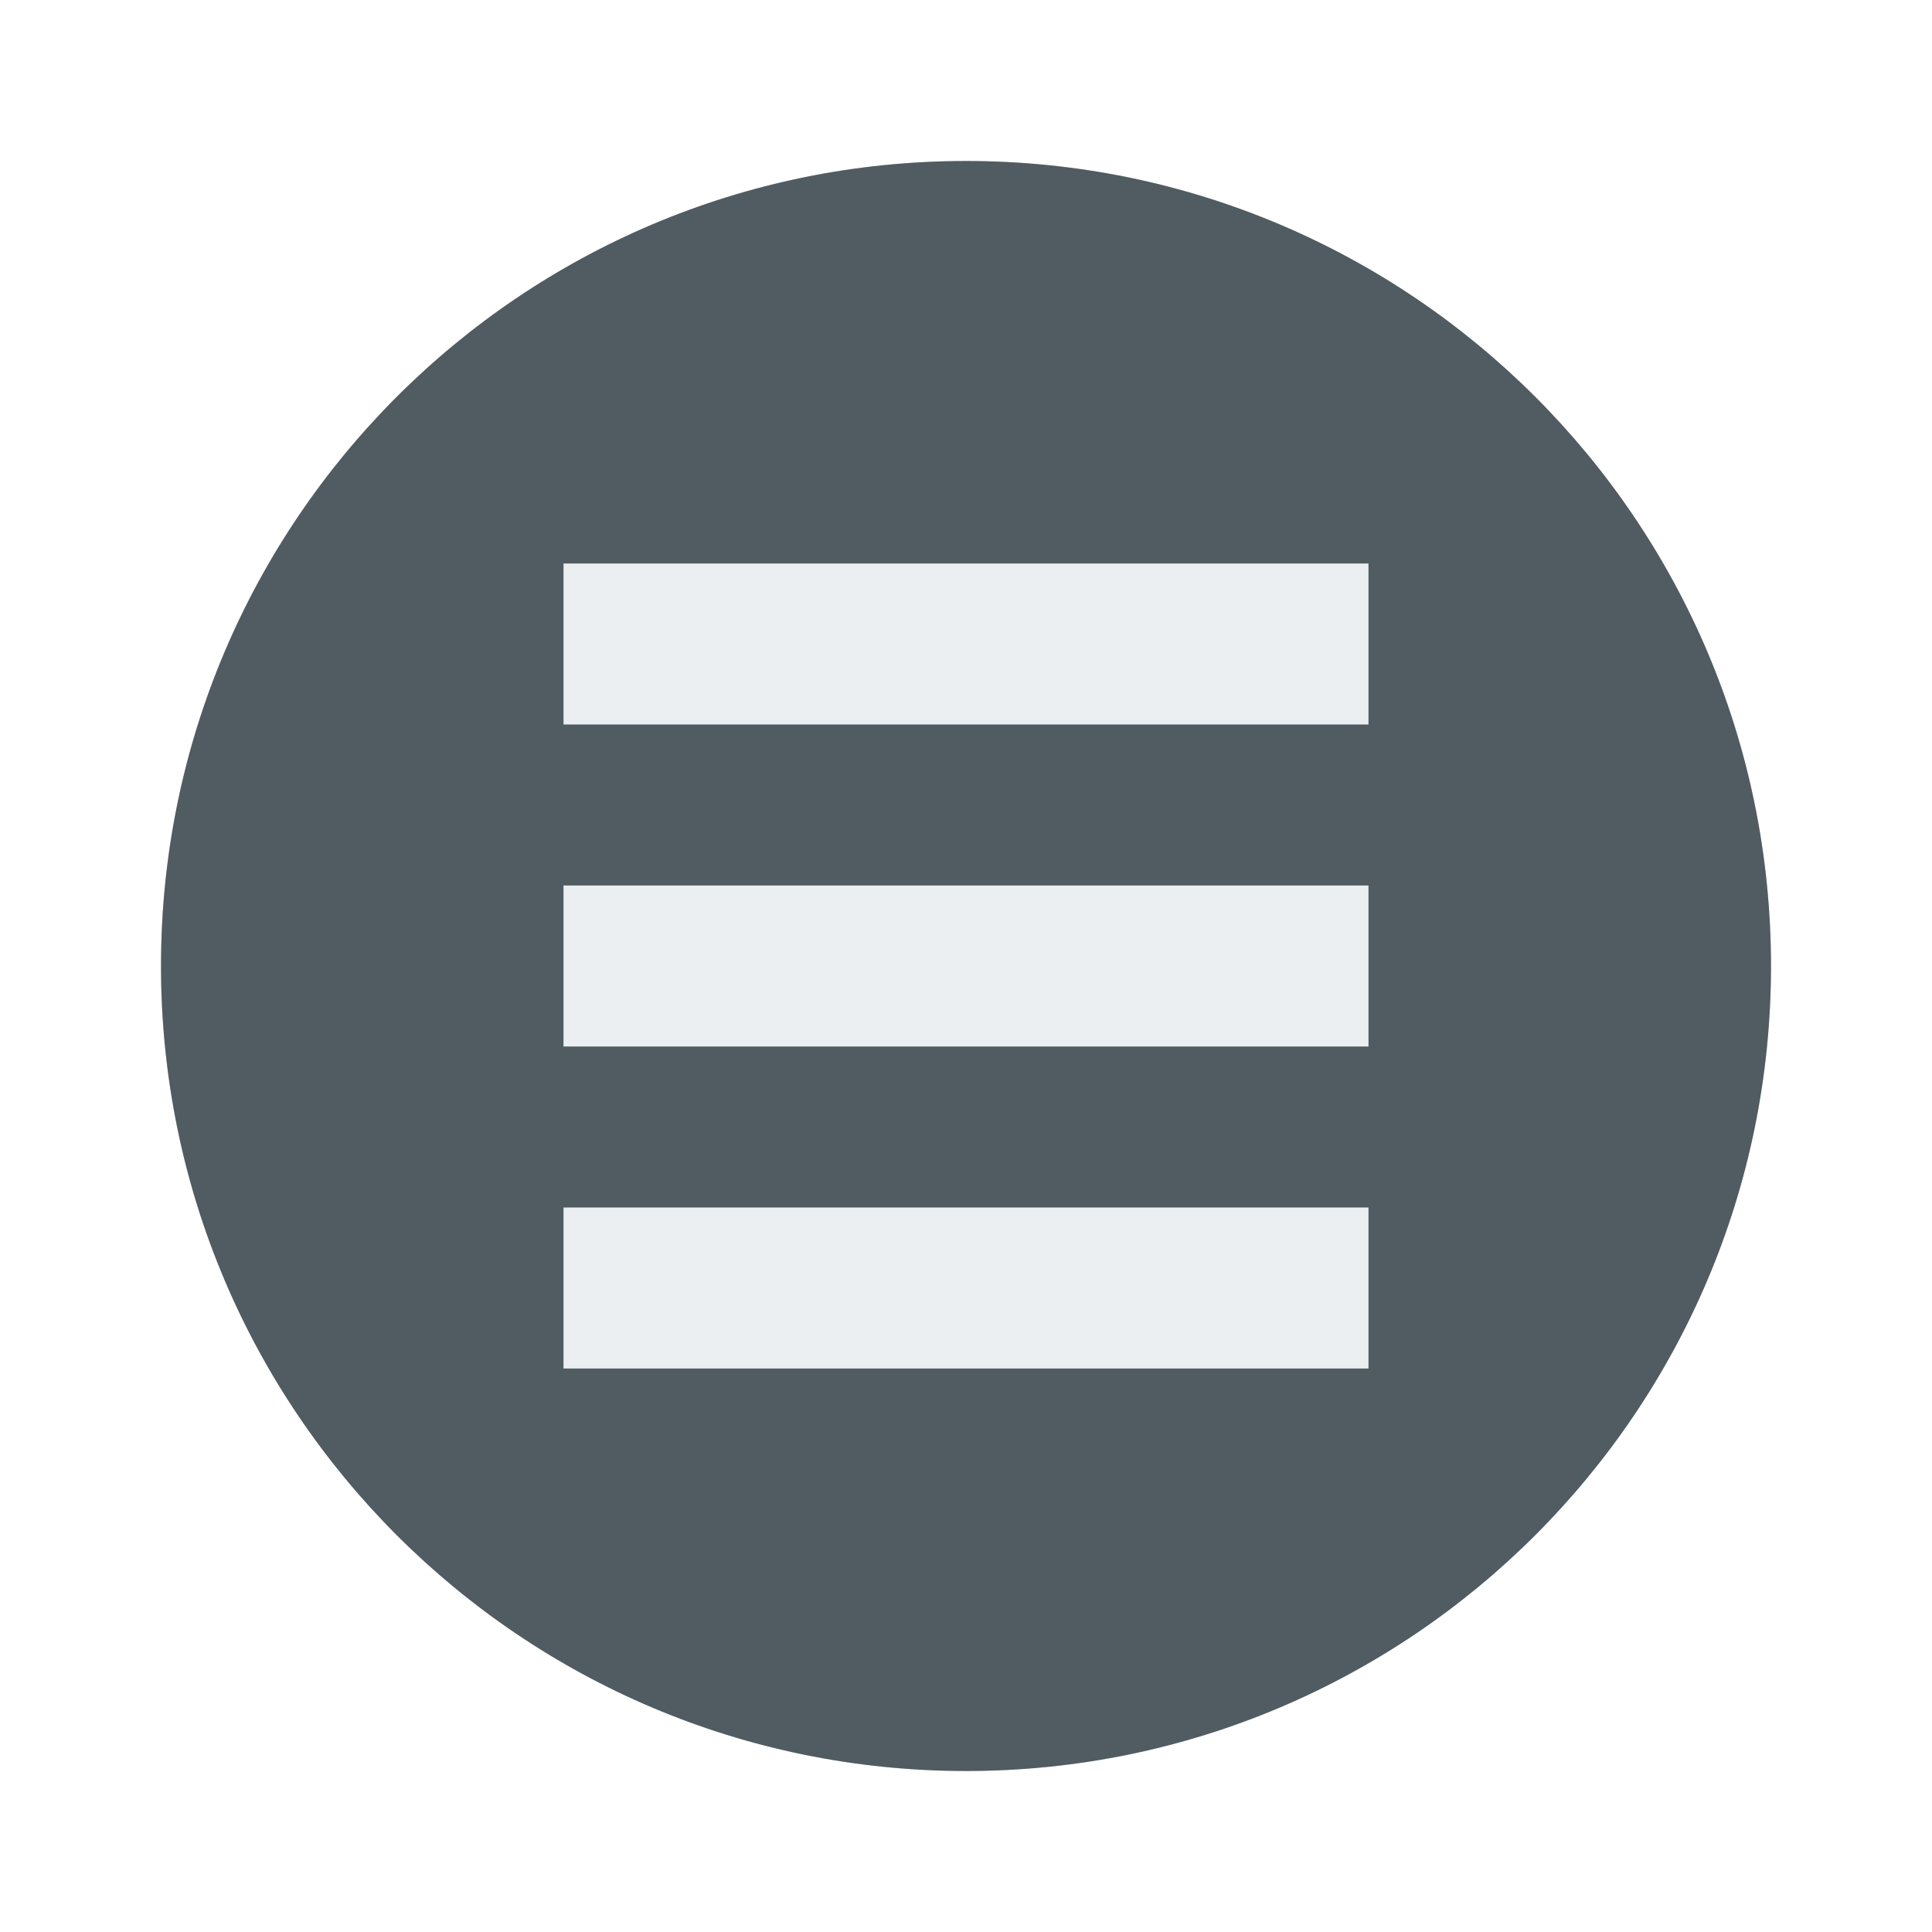
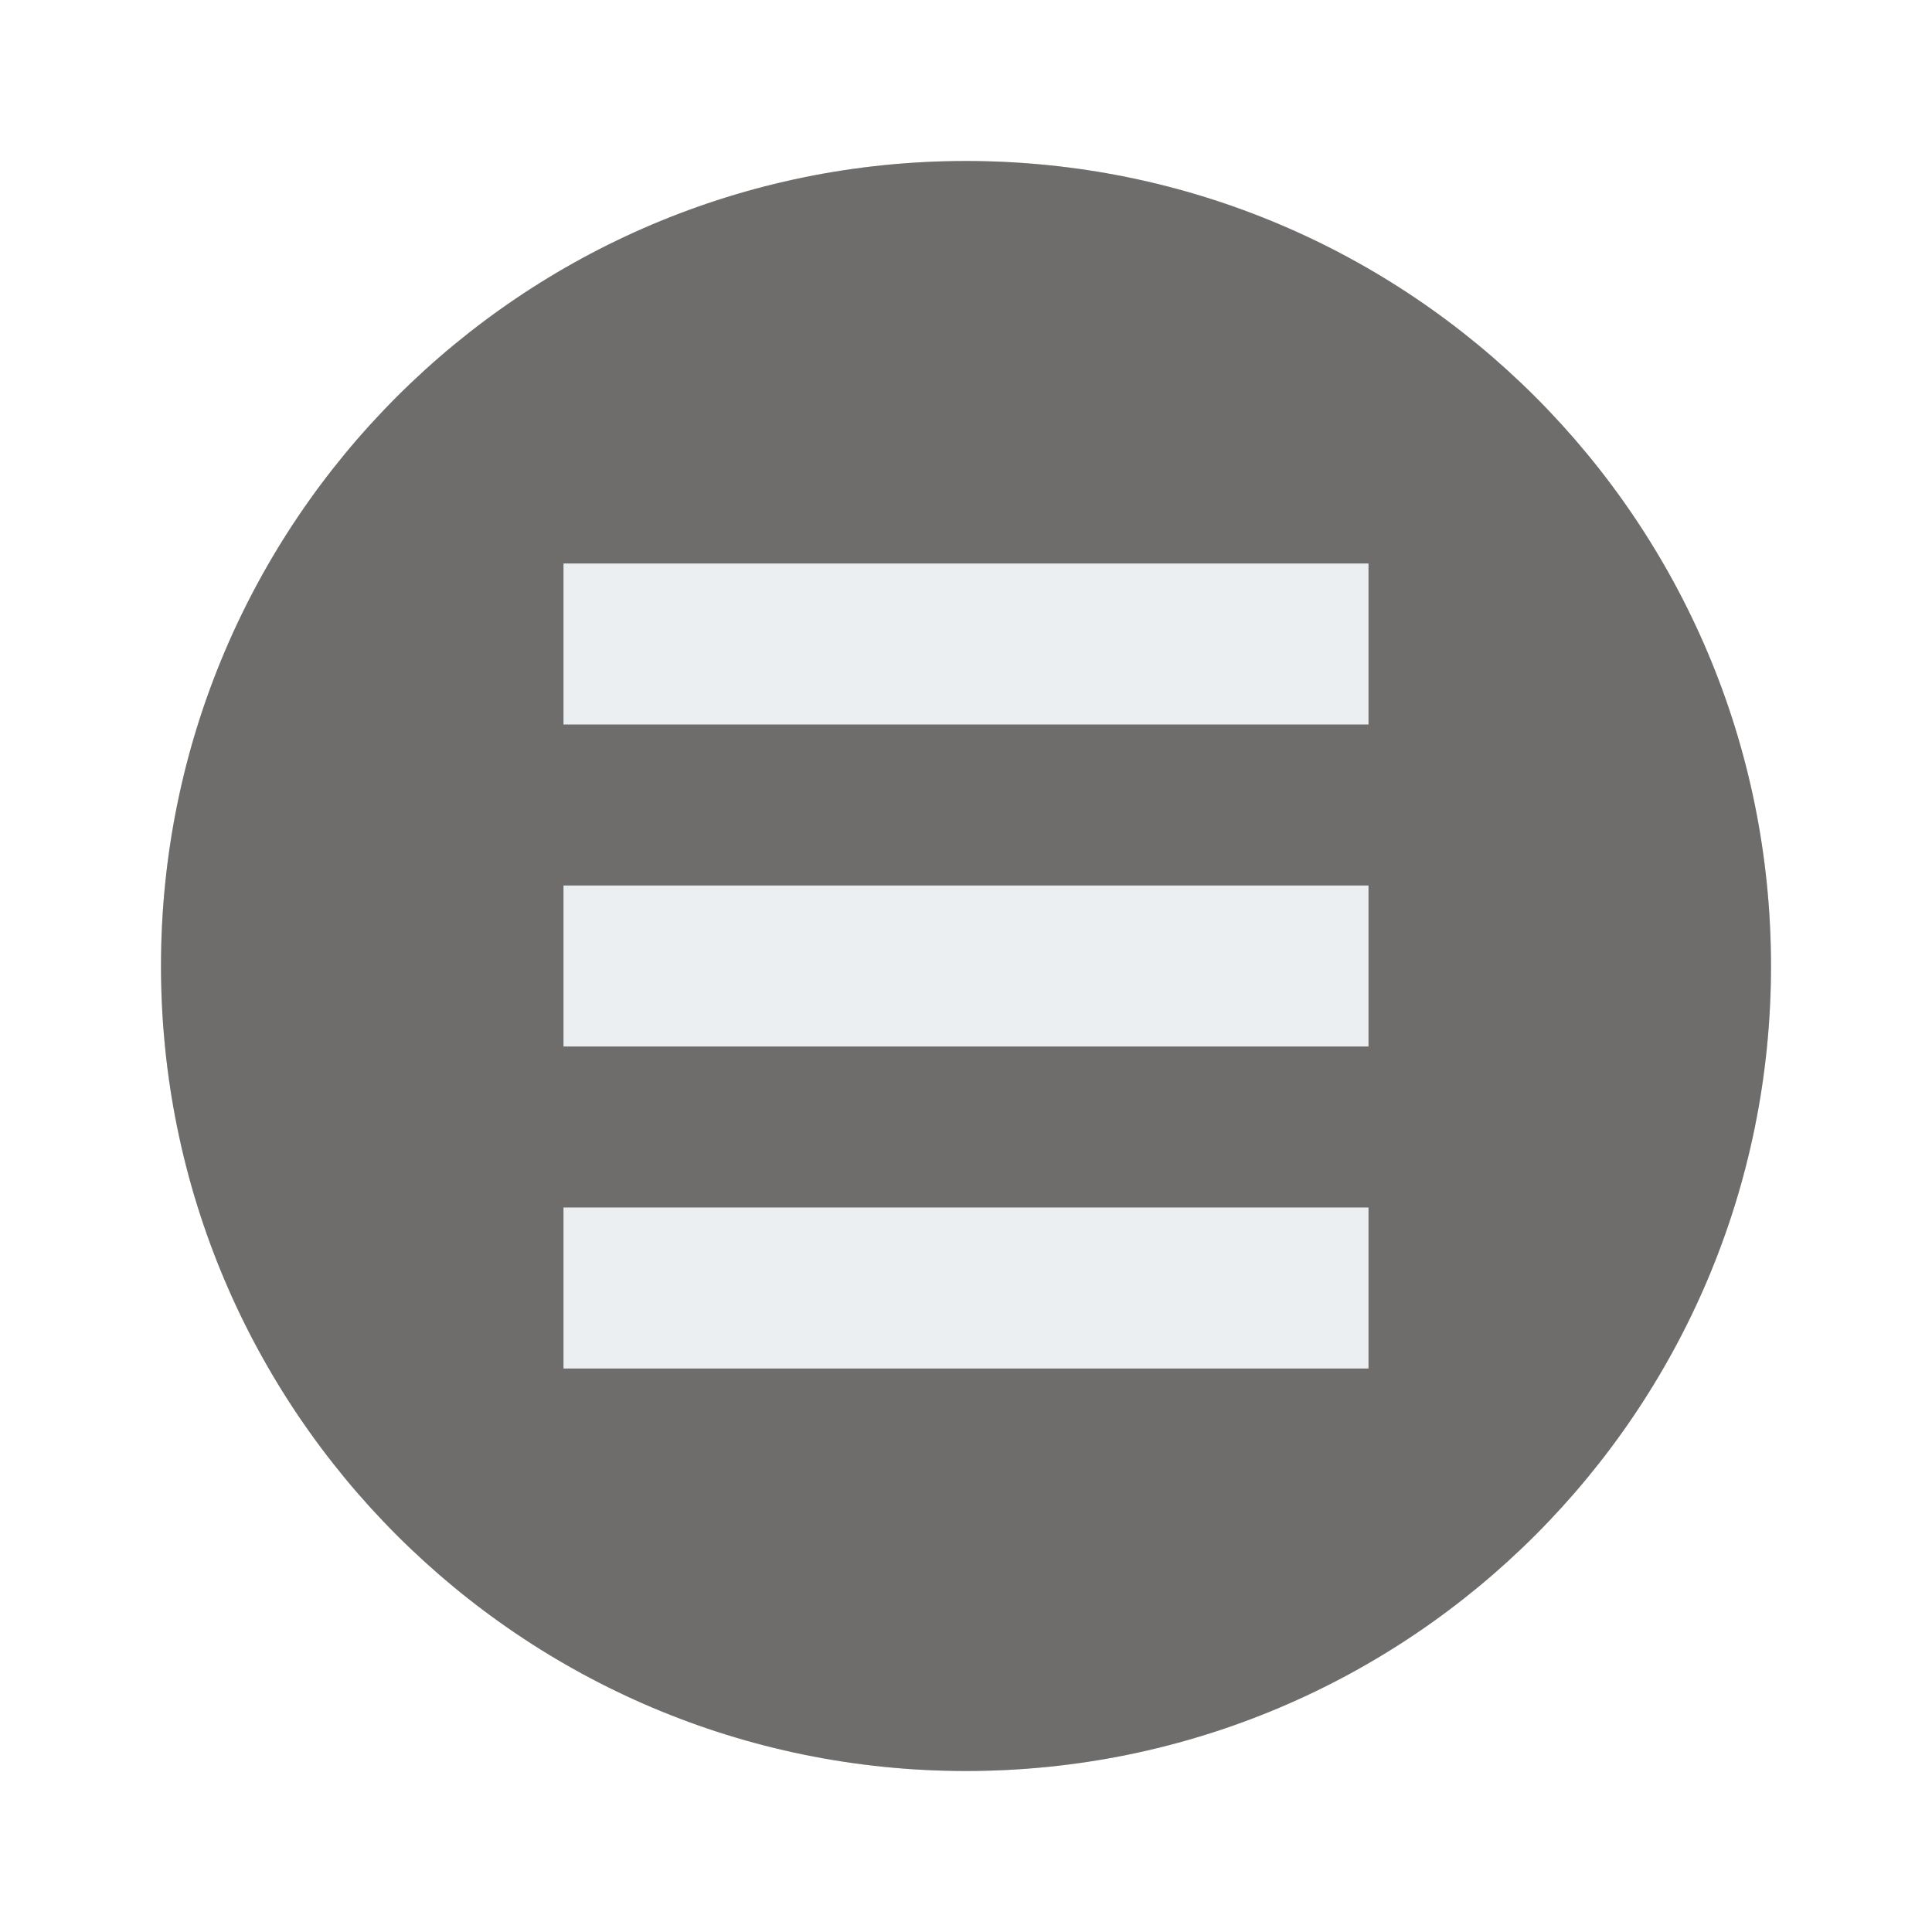
<svg xmlns="http://www.w3.org/2000/svg" width="24" height="24" viewBox="0 0 24 24" id="svg4747" version="1.1">
  <defs id="defs4749" />
  <g id="layer1" transform="translate(0,-1028.362)">
-     <circle style="opacity:1;fill:#2a373e;fill-opacity:1;fill-rule:evenodd;stroke:none;stroke-width:2;stroke-linecap:butt;stroke-linejoin:round;stroke-miterlimit:4;stroke-dasharray:none;stroke-dashoffset:478.437;stroke-opacity:1" id="path4134" cx="12" cy="1040.362" r="10" />
+     <circle style="opacity:1;fill:#4f4d4b;fill-opacity:1;fill-rule:evenodd;stroke:none;stroke-width:2;stroke-linecap:butt;stroke-linejoin:round;stroke-miterlimit:4;stroke-dasharray:none;stroke-dashoffset:478.437;stroke-opacity:1" id="path4134" cx="12" cy="1040.362" r="10" />
    <circle style="opacity:1;fill:#eceff1;fill-opacity:0.2;fill-rule:evenodd;stroke:none;stroke-width:9.605;stroke-linecap:butt;stroke-linejoin:round;stroke-miterlimit:4;stroke-dasharray:none;stroke-dashoffset:478.437;stroke-opacity:0.75" id="path5326" cx="12" cy="1040.362" r="10" />
    <rect style="opacity:1;fill:#eceff1;fill-opacity:1;fill-rule:evenodd;stroke:none;stroke-width:0;stroke-linecap:square;stroke-linejoin:round;stroke-miterlimit:4;stroke-dasharray:none;stroke-dashoffset:478.437;stroke-opacity:0.4" id="rect4737-7" width="10" height="2" x="7" y="1043.362" />
    <rect style="opacity:1;fill:#eceff1;fill-opacity:1;fill-rule:evenodd;stroke:none;stroke-width:0;stroke-linecap:square;stroke-linejoin:round;stroke-miterlimit:4;stroke-dasharray:none;stroke-dashoffset:478.437;stroke-opacity:0.4" id="rect4737-7-8" width="10" height="2" x="7" y="1039.362" />
    <rect style="opacity:1;fill:#eceff1;fill-opacity:1;fill-rule:evenodd;stroke:none;stroke-width:0;stroke-linecap:square;stroke-linejoin:round;stroke-miterlimit:4;stroke-dasharray:none;stroke-dashoffset:478.437;stroke-opacity:0.4" id="rect4737-7-8-1" width="10" height="2" x="7" y="1035.362" />
  </g>
</svg>
